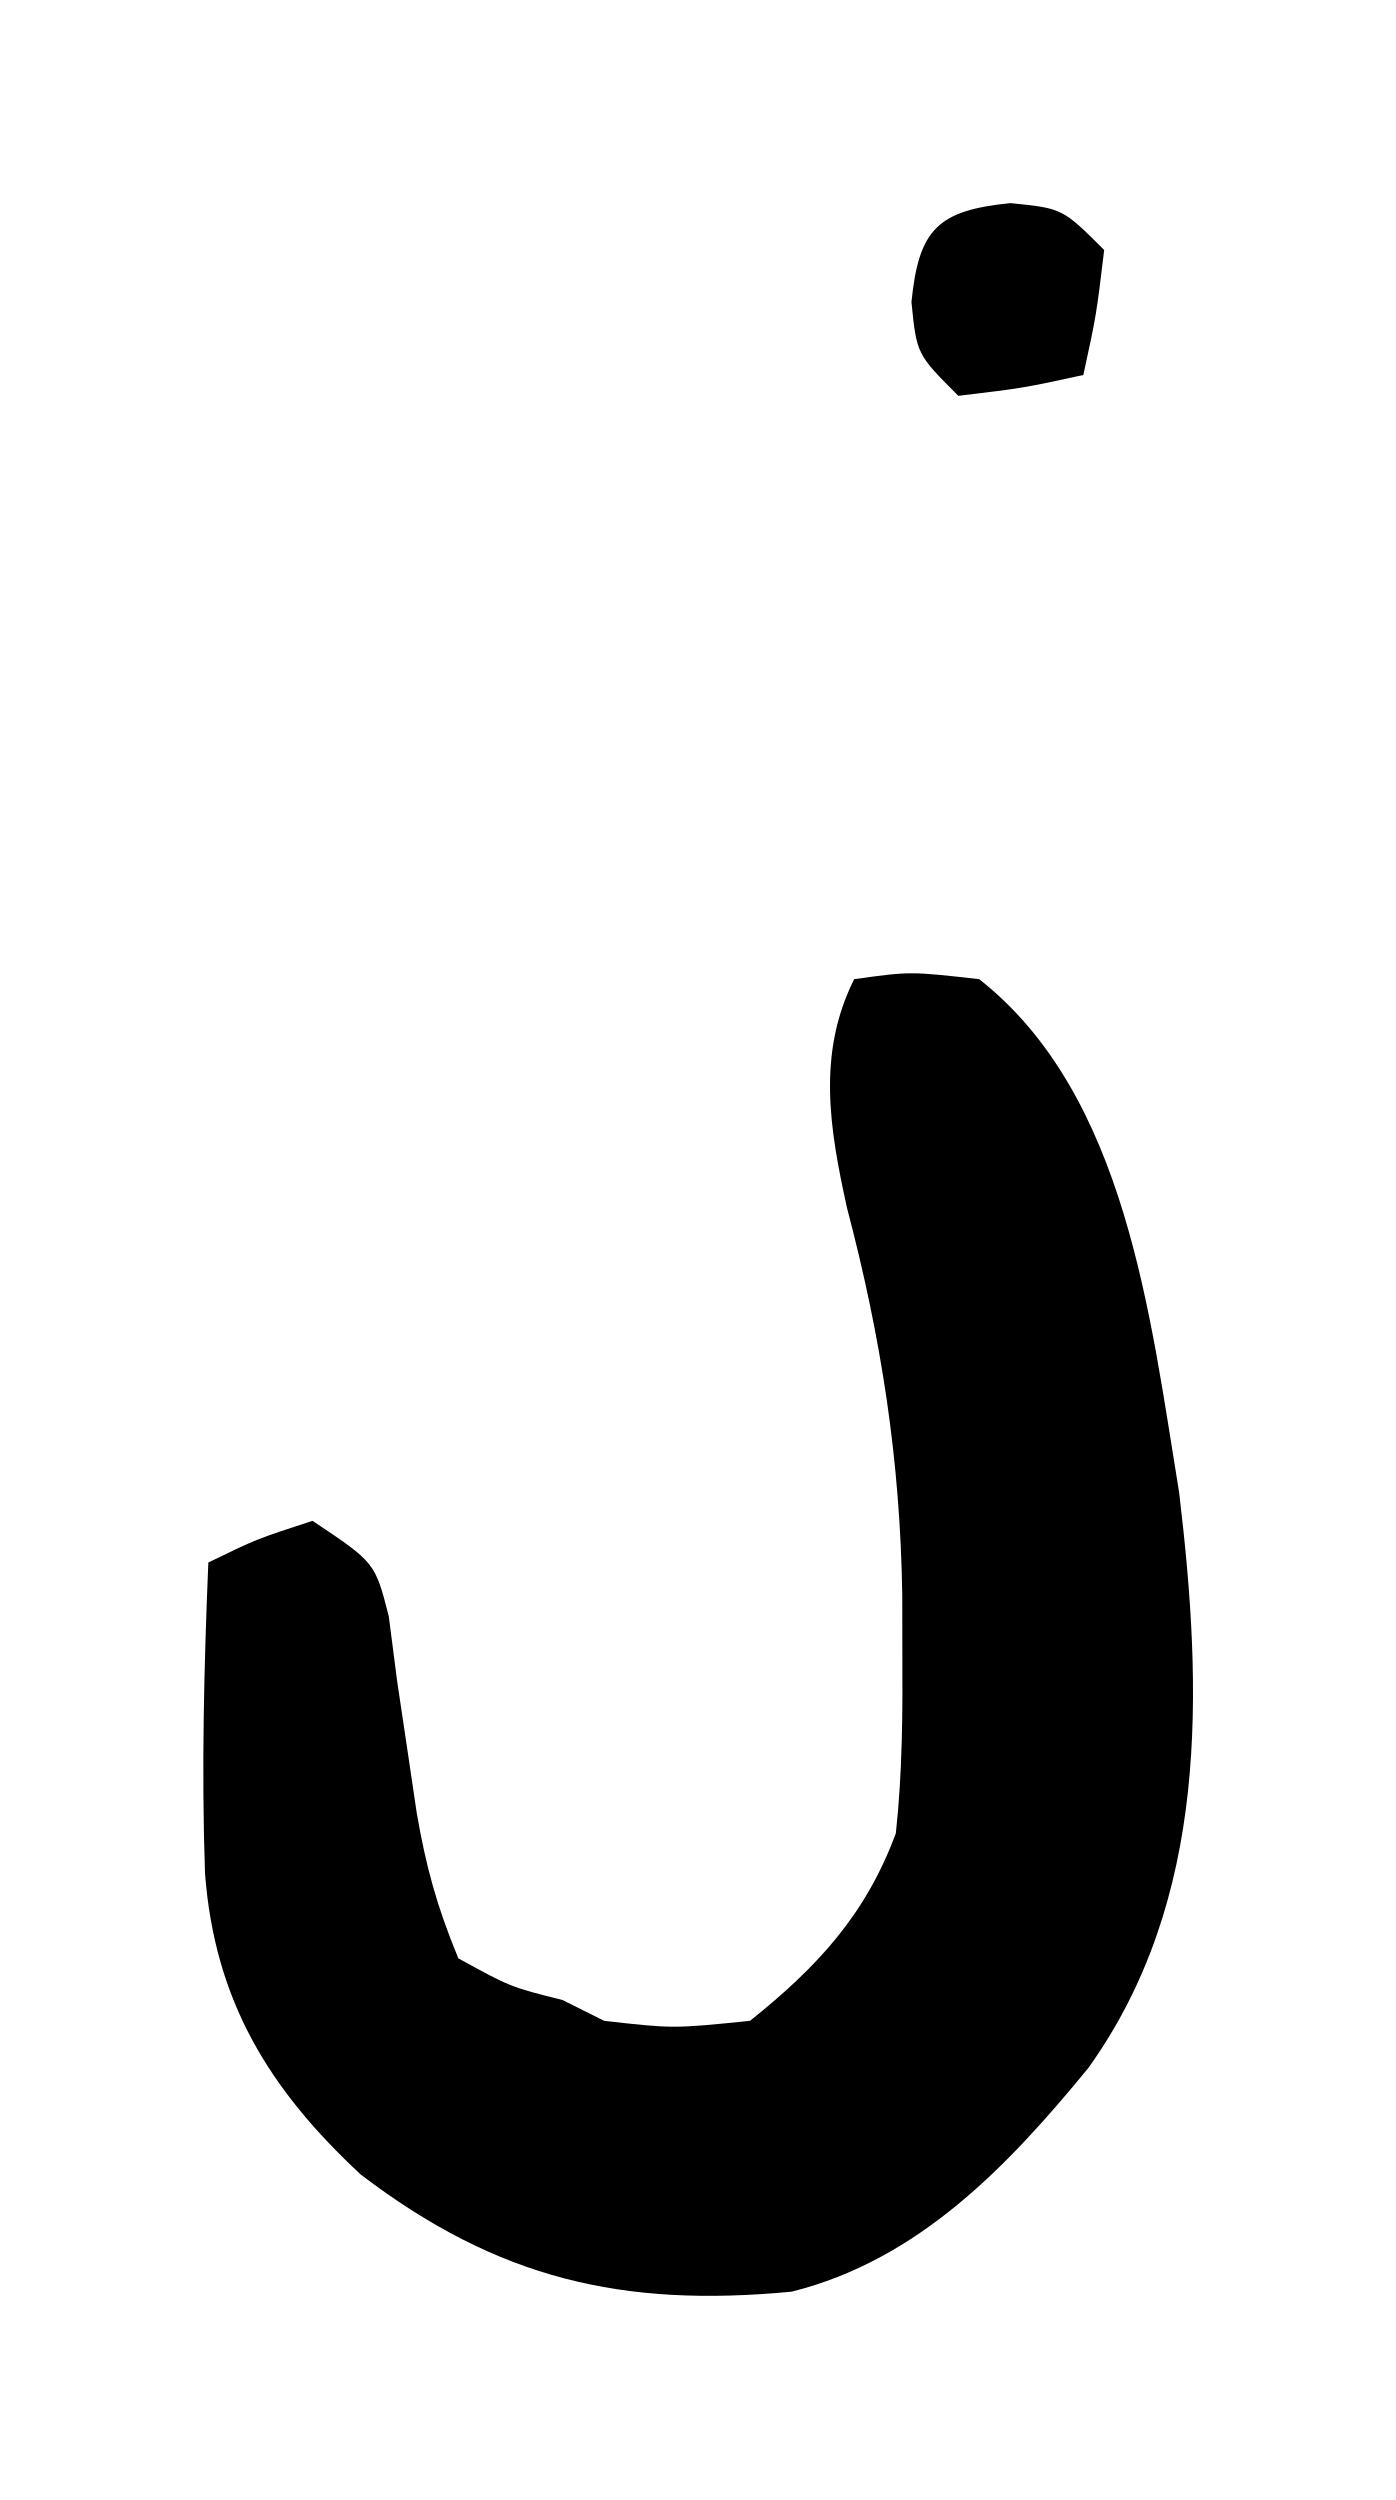
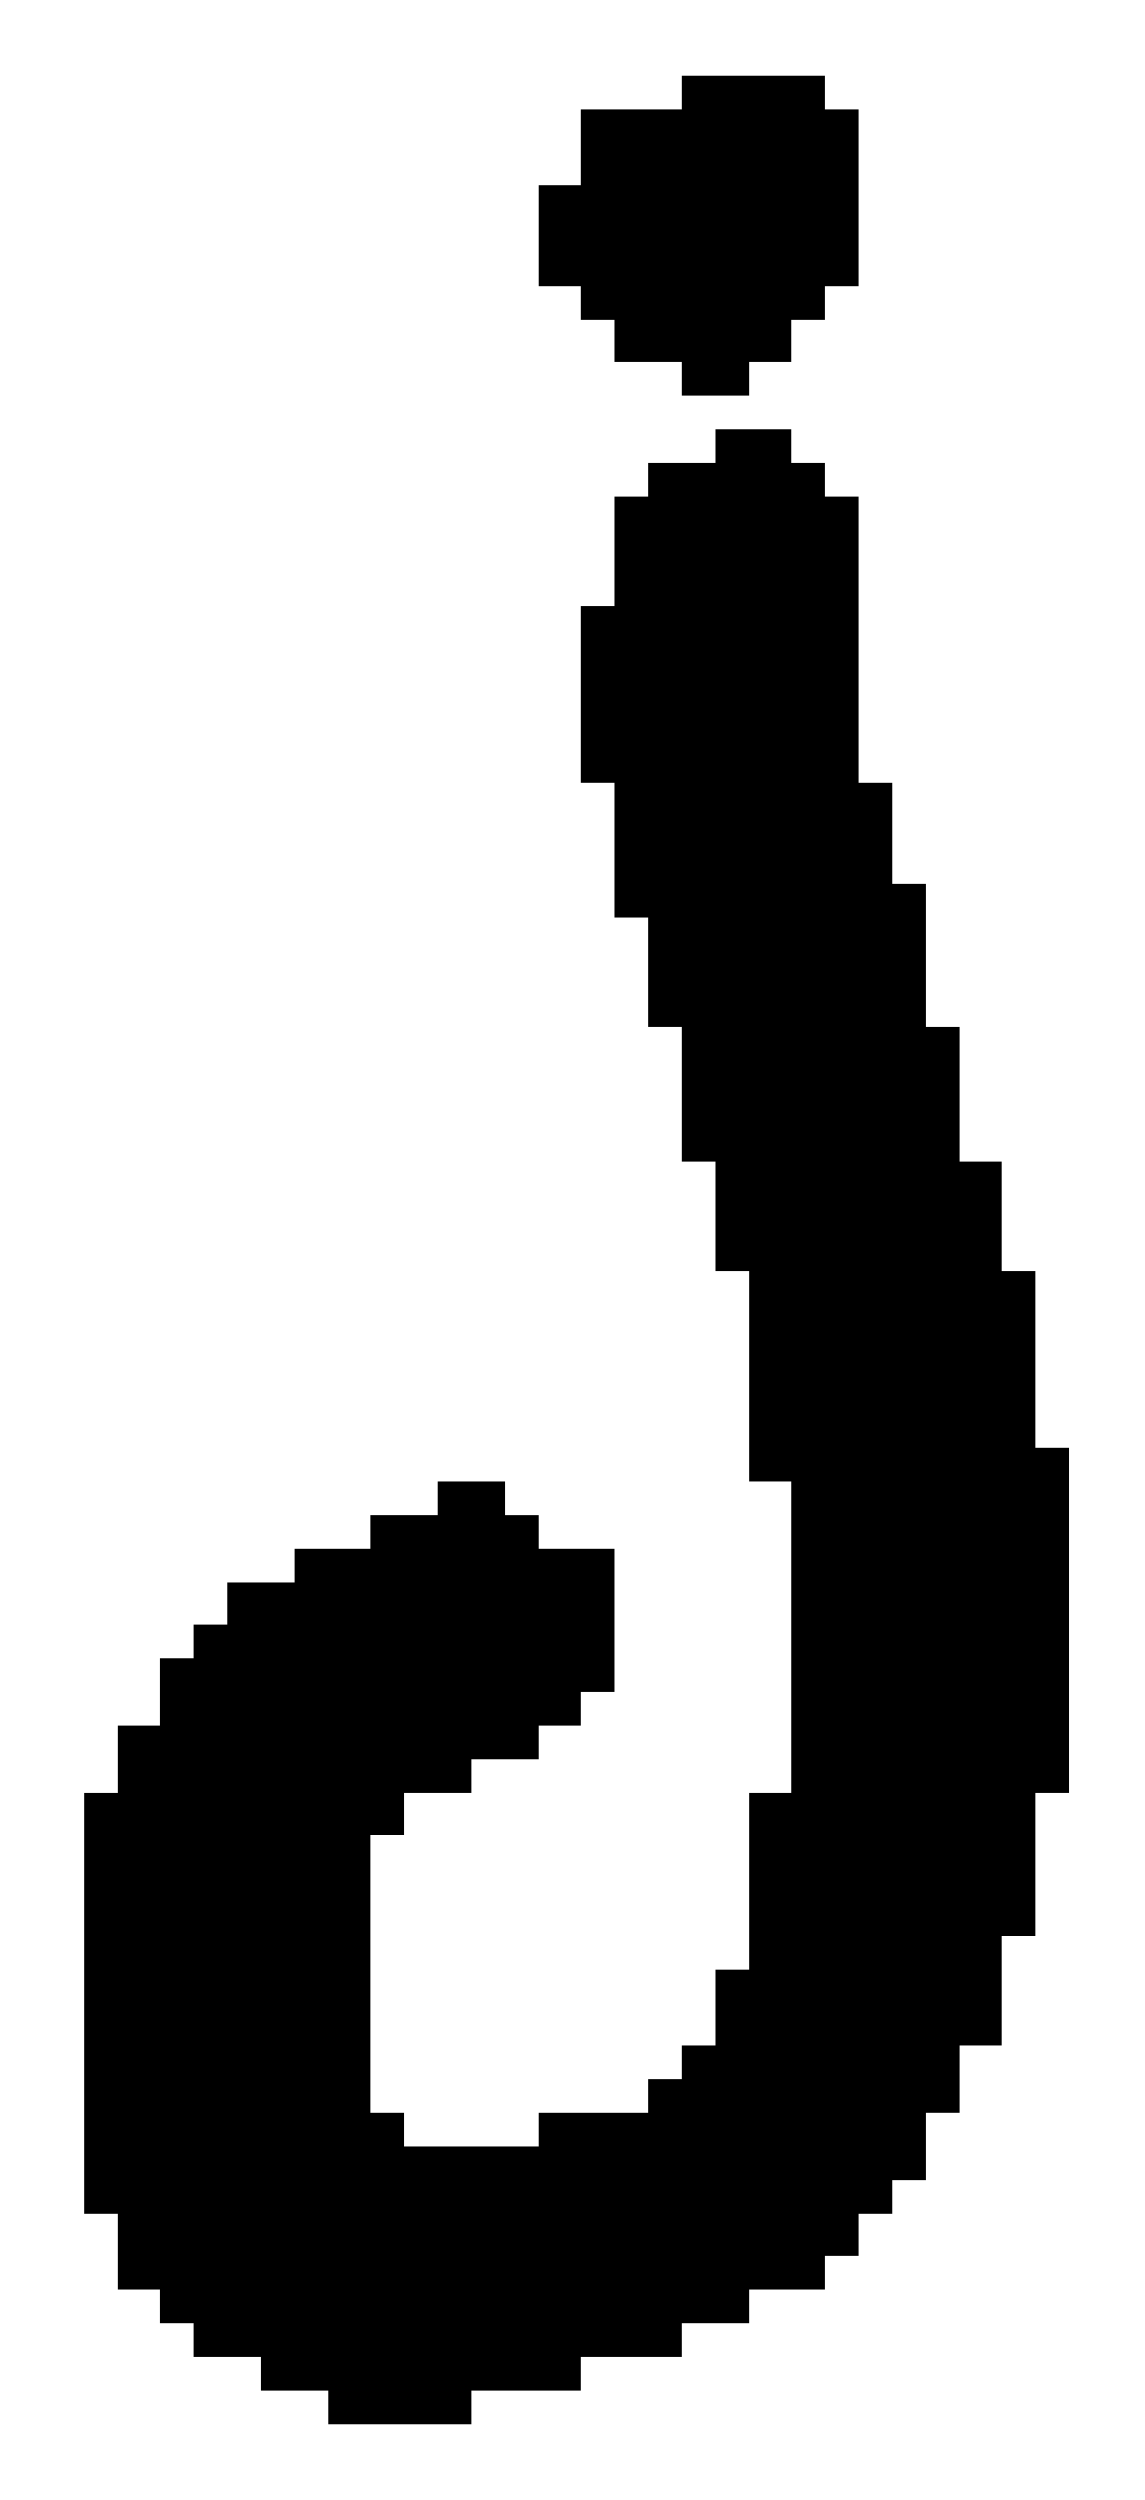
- <svg xmlns="http://www.w3.org/2000/svg" version="1.1" width="67" height="120">
-   <path d="M0 0 C2.5 0.25 2.5 0.25 4.5 2.25 C4.125 5.375 4.125 5.375 3.5 8.25 C0.625 8.875 0.625 8.875 -2.5 9.25 C-4.5 7.25 -4.5 7.25 -4.75 4.75 C-4.401 1.256 -3.494 0.349 0 0 Z " fill="#000000" transform="translate(48.5,9.75)" />
-   <path d="M0 0 C2.688 -0.375 2.688 -0.375 6 0 C13.066 5.551 14.217 16.234 15.598 24.637 C16.741 34.194 17.037 44.145 11.25 52.25 C7.38 56.976 3.092 61.477 -3 63 C-11.125 63.776 -17.112 62.39 -23.688 57.375 C-28.091 53.279 -30.69 49.038 -31.159 42.932 C-31.332 37.947 -31.206 32.982 -31 28 C-28.688 26.875 -28.688 26.875 -26 26 C-23 28 -23 28 -22.34 30.574 C-22.207 31.602 -22.074 32.629 -21.938 33.688 C-21.778 34.761 -21.618 35.835 -21.453 36.941 C-21.304 37.951 -21.154 38.96 -21 40 C-20.552 42.613 -20.025 44.519 -19 47 C-16.5 48.375 -16.5 48.375 -14 49 C-13.34 49.33 -12.68 49.66 -12 50 C-8.687 50.375 -8.687 50.375 -5 50 C-1.748 47.399 0.555 44.899 2 41 C2.323 38.039 2.331 35.101 2.312 32.125 C2.312 31.704 2.312 31.704 2.309 29.572 C2.21 23.092 1.308 17.258 -0.344 10.98 C-1.183 7.168 -1.788 3.575 0 0 Z " fill="#000000" transform="translate(41,47)" />
+ <svg xmlns="http://www.w3.org/2000/svg" version="1.1" width="136" height="297">
+   <path d="M0 0 C5.61 0 11.22 0 17 0 C17 1.32 17 2.64 17 4 C18.32 4 19.64 4 21 4 C21 10.93 21 17.86 21 25 C19.68 25 18.36 25 17 25 C17 26.32 17 27.64 17 29 C15.68 29 14.36 29 13 29 C13 30.65 13 32.3 13 34 C11.35 34 9.7 34 8 34 C8 35.32 8 36.64 8 38 C5.36 38 2.72 38 0 38 C0 36.68 0 35.36 0 34 C-2.64 34 -5.28 34 -8 34 C-8 32.35 -8 30.7 -8 29 C-9.32 29 -10.64 29 -12 29 C-12 27.68 -12 26.36 -12 25 C-13.65 25 -15.3 25 -17 25 C-17 21.04 -17 17.08 -17 13 C-15.35 13 -13.7 13 -12 13 C-12 10.03 -12 7.06 -12 4 C-8.04 4 -4.08 4 0 4 C0 2.68 0 1.36 0 0 Z " fill="#000000" transform="translate(81,9)" />
+   <path d="M0 0 C2.97 0 5.94 0 9 0 C9 1.32 9 2.64 9 4 C10.32 4 11.64 4 13 4 C13 5.32 13 6.64 13 8 C14.32 8 15.64 8 17 8 C17 19.22 17 30.44 17 42 C18.32 42 19.64 42 21 42 C21 45.96 21 49.92 21 54 C22.32 54 23.64 54 25 54 C25 59.61 25 65.22 25 71 C26.32 71 27.64 71 29 71 C29 76.28 29 81.56 29 87 C30.65 87 32.3 87 34 87 C34 91.29 34 95.58 34 100 C35.32 100 36.64 100 38 100 C38 106.93 38 113.86 38 121 C39.32 121 40.64 121 42 121 C42 134.53 42 148.06 42 162 C40.68 162 39.36 162 38 162 C38 167.61 38 173.22 38 179 C36.68 179 35.36 179 34 179 C34 183.29 34 187.58 34 192 C32.35 192 30.7 192 29 192 C29 194.64 29 197.28 29 200 C27.68 200 26.36 200 25 200 C25 202.64 25 205.28 25 208 C23.68 208 22.36 208 21 208 C21 209.32 21 210.64 21 212 C19.68 212 18.36 212 17 212 C17 213.65 17 215.3 17 217 C15.68 217 14.36 217 13 217 C13 218.32 13 219.64 13 221 C10.03 221 7.06 221 4 221 C4 222.32 4 223.64 4 225 C1.36 225 -1.28 225 -4 225 C-4 226.32 -4 227.64 -4 229 C-7.96 229 -11.92 229 -16 229 C-16 230.32 -16 231.64 -16 233 C-20.29 233 -24.58 233 -29 233 C-29 234.32 -29 235.64 -29 237 C-34.61 237 -40.22 237 -46 237 C-46 235.68 -46 234.36 -46 233 C-48.64 233 -51.28 233 -54 233 C-54 231.68 -54 230.36 -54 229 C-56.64 229 -59.28 229 -62 229 C-62 227.68 -62 226.36 -62 225 C-63.32 225 -64.64 225 -66 225 C-66 223.68 -66 222.36 -66 221 C-67.65 221 -69.3 221 -71 221 C-71 218.03 -71 215.06 -71 212 C-72.32 212 -73.64 212 -75 212 C-75 195.5 -75 179 -75 162 C-73.68 162 -72.36 162 -71 162 C-71 159.36 -71 156.72 -71 154 C-69.35 154 -67.7 154 -66 154 C-66 151.36 -66 148.72 -66 146 C-64.68 146 -63.36 146 -62 146 C-62 144.68 -62 143.36 -62 142 C-60.68 142 -59.36 142 -58 142 C-58 140.35 -58 138.7 -58 137 C-55.36 137 -52.72 137 -50 137 C-50 135.68 -50 134.36 -50 133 C-47.03 133 -44.06 133 -41 133 C-41 131.68 -41 130.36 -41 129 C-38.36 129 -35.72 129 -33 129 C-33 127.68 -33 126.36 -33 125 C-30.36 125 -27.72 125 -25 125 C-25 126.32 -25 127.64 -25 129 C-23.68 129 -22.36 129 -21 129 C-21 130.32 -21 131.64 -21 133 C-18.03 133 -15.06 133 -12 133 C-12 138.61 -12 144.22 -12 150 C-13.32 150 -14.64 150 -16 150 C-16 151.32 -16 152.64 -16 154 C-17.65 154 -19.3 154 -21 154 C-21 155.32 -21 156.64 -21 158 C-23.64 158 -26.28 158 -29 158 C-29 159.32 -29 160.64 -29 162 C-31.64 162 -34.28 162 -37 162 C-37 163.65 -37 165.3 -37 167 C-38.32 167 -39.64 167 -41 167 C-41 177.89 -41 188.78 -41 200 C-39.68 200 -38.36 200 -37 200 C-37 201.32 -37 202.64 -37 204 C-31.72 204 -26.44 204 -21 204 C-21 202.68 -21 201.36 -21 200 C-16.71 200 -12.42 200 -8 200 C-8 198.68 -8 197.36 -8 196 C-6.68 196 -5.36 196 -4 196 C-4 194.68 -4 193.36 -4 192 C-2.68 192 -1.36 192 0 192 C0 189.03 0 186.06 0 183 C1.32 183 2.64 183 4 183 C4 176.07 4 169.14 4 162 C5.65 162 7.3 162 9 162 C9 149.79 9 137.58 9 125 C7.35 125 5.7 125 4 125 C4 116.75 4 108.5 4 100 C2.68 100 1.36 100 0 100 C0 95.71 0 91.42 0 87 C-1.32 87 -2.64 87 -4 87 C-4 81.72 -4 76.44 -4 71 C-5.32 71 -6.64 71 -8 71 C-8 66.71 -8 62.42 -8 58 C-9.32 58 -10.64 58 -12 58 C-12 52.72 -12 47.44 -12 42 C-13.32 42 -14.64 42 -16 42 C-16 35.07 -16 28.14 -16 21 C-14.68 21 -13.36 21 -12 21 C-12 16.71 -12 12.42 -12 8 C-10.68 8 -9.36 8 -8 8 C-8 6.68 -8 5.36 -8 4 C-5.36 4 -2.72 4 0 4 C0 2.68 0 1.36 0 0 Z " fill="#000000" transform="translate(85,51)" />
</svg>
